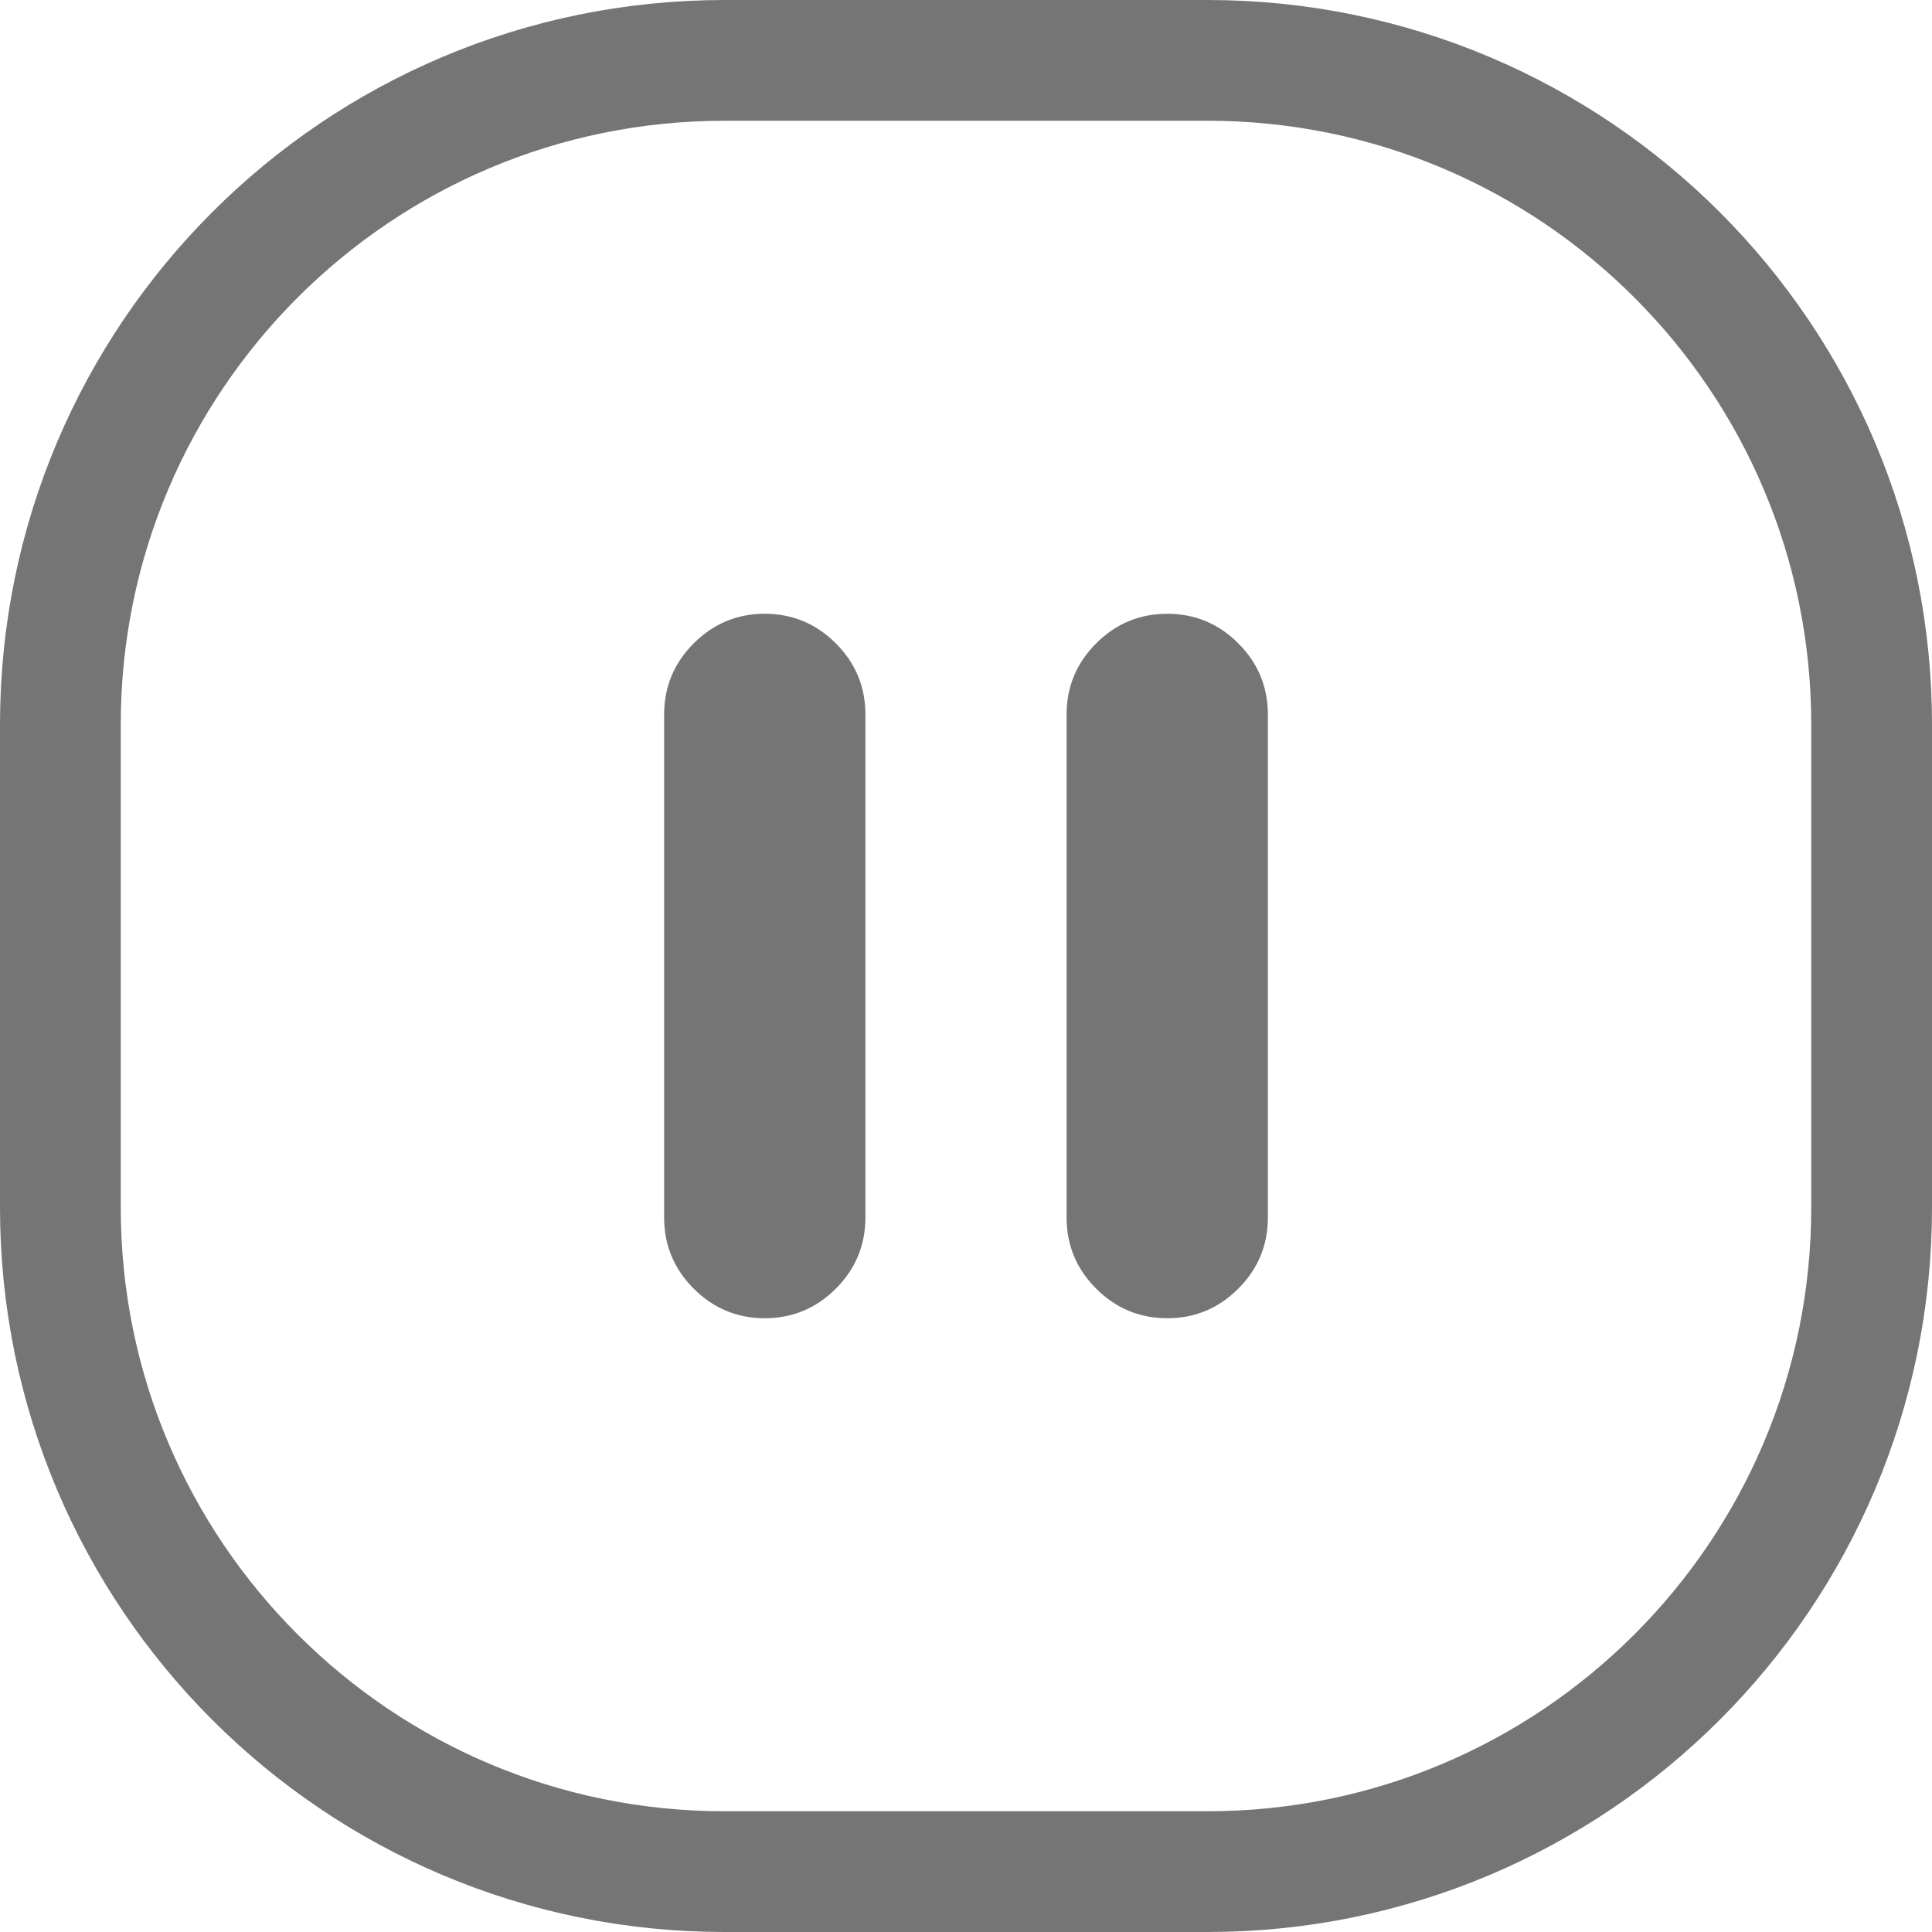
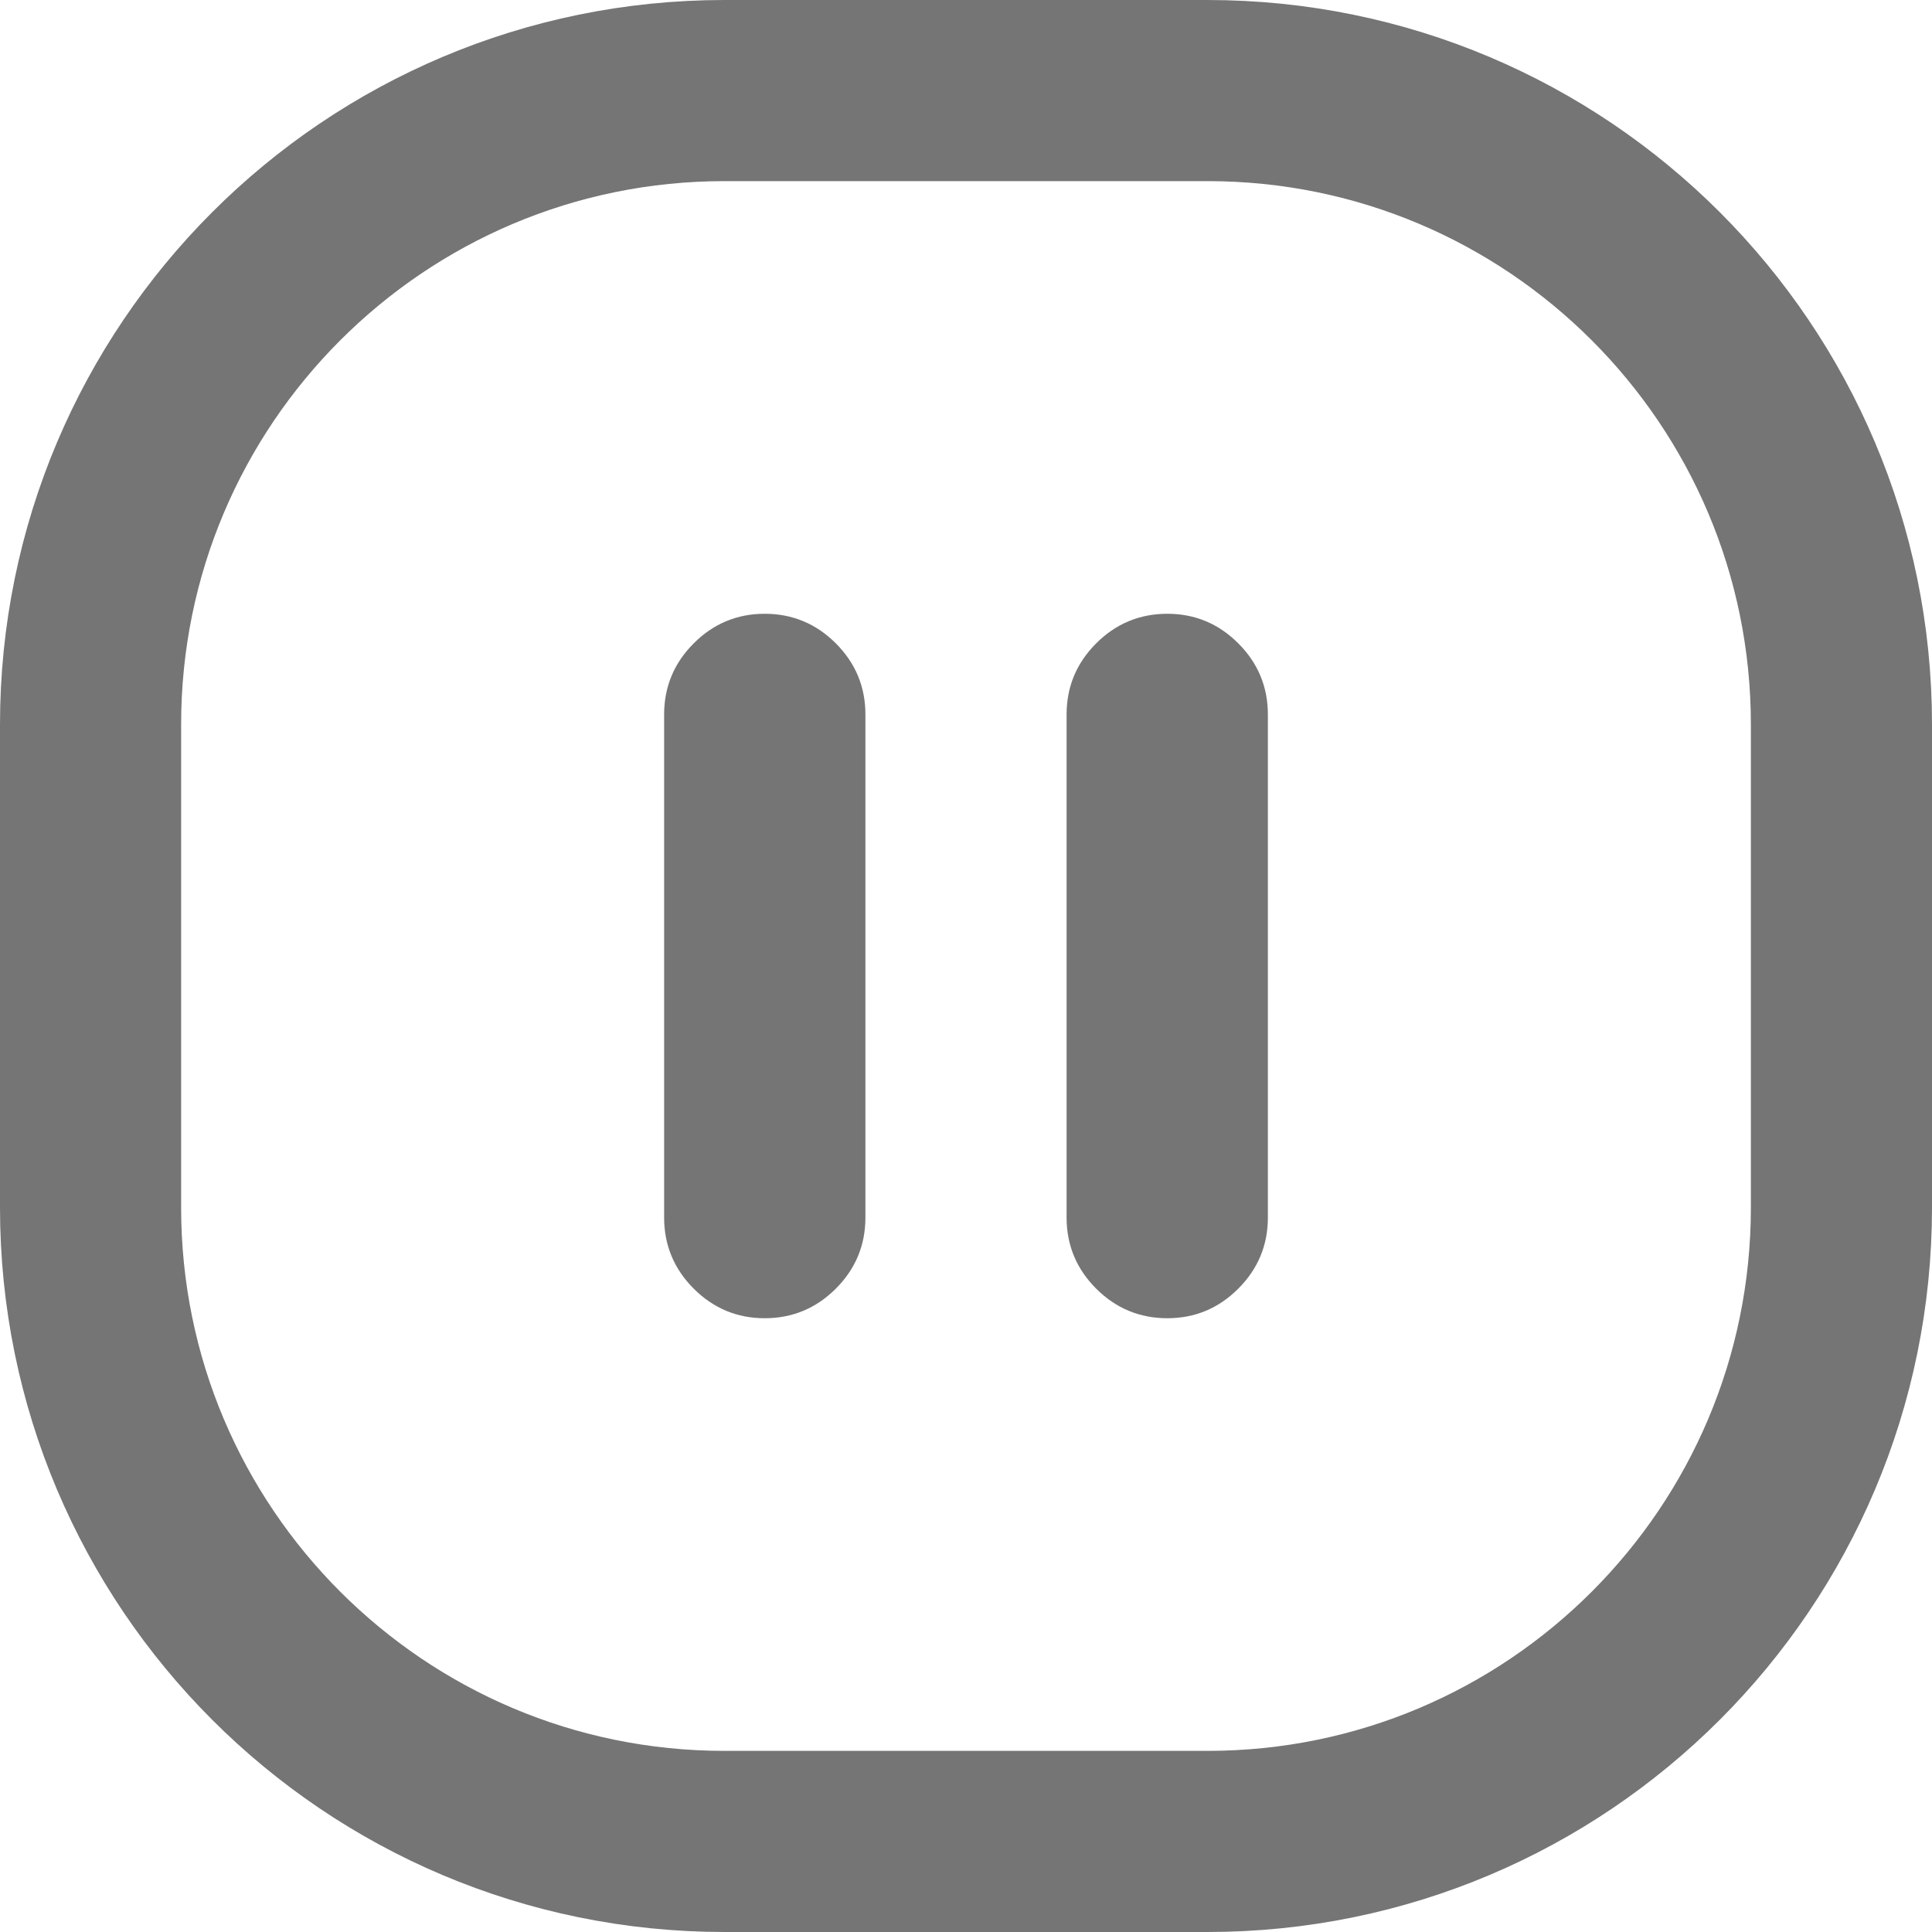
<svg xmlns="http://www.w3.org/2000/svg" width="16" height="16" viewBox="0 0 16 16" fill="none">
-   <rect x="0.5" y="0.5" width="15" height="15" rx="5.5" fill="none" stroke="#757575" />
+   <rect x="0.75" y="0.75" width="14.5" height="14.5" rx="5.25" fill="none" stroke="#757575" stroke-width="1.5" />
  <svg x="3" y="3" width="10" height="10" viewBox="0 0 10 10" fill="none">
    <g id="pause_24dp_1F1F1F_FILL1_wght400_GRAD0_opsz24 1">
      <path id="Vector" d="M6.667 7.917C6.438 7.917 6.241 7.835 6.078 7.672C5.915 7.509 5.833 7.312 5.833 7.083V2.917C5.833 2.688 5.915 2.491 6.078 2.328C6.241 2.165 6.438 2.083 6.667 2.083C6.896 2.083 7.092 2.165 7.255 2.328C7.418 2.491 7.5 2.688 7.5 2.917V7.083C7.5 7.312 7.418 7.509 7.255 7.672C7.092 7.835 6.896 7.917 6.667 7.917ZM3.333 7.917C3.104 7.917 2.908 7.835 2.745 7.672C2.582 7.509 2.5 7.312 2.5 7.083V2.917C2.5 2.688 2.582 2.491 2.745 2.328C2.908 2.165 3.104 2.083 3.333 2.083C3.562 2.083 3.759 2.165 3.922 2.328C4.085 2.491 4.167 2.688 4.167 2.917V7.083C4.167 7.312 4.085 7.509 3.922 7.672C3.759 7.835 3.562 7.917 3.333 7.917Z" fill="#757575" />
    </g>
  </svg>
</svg>
